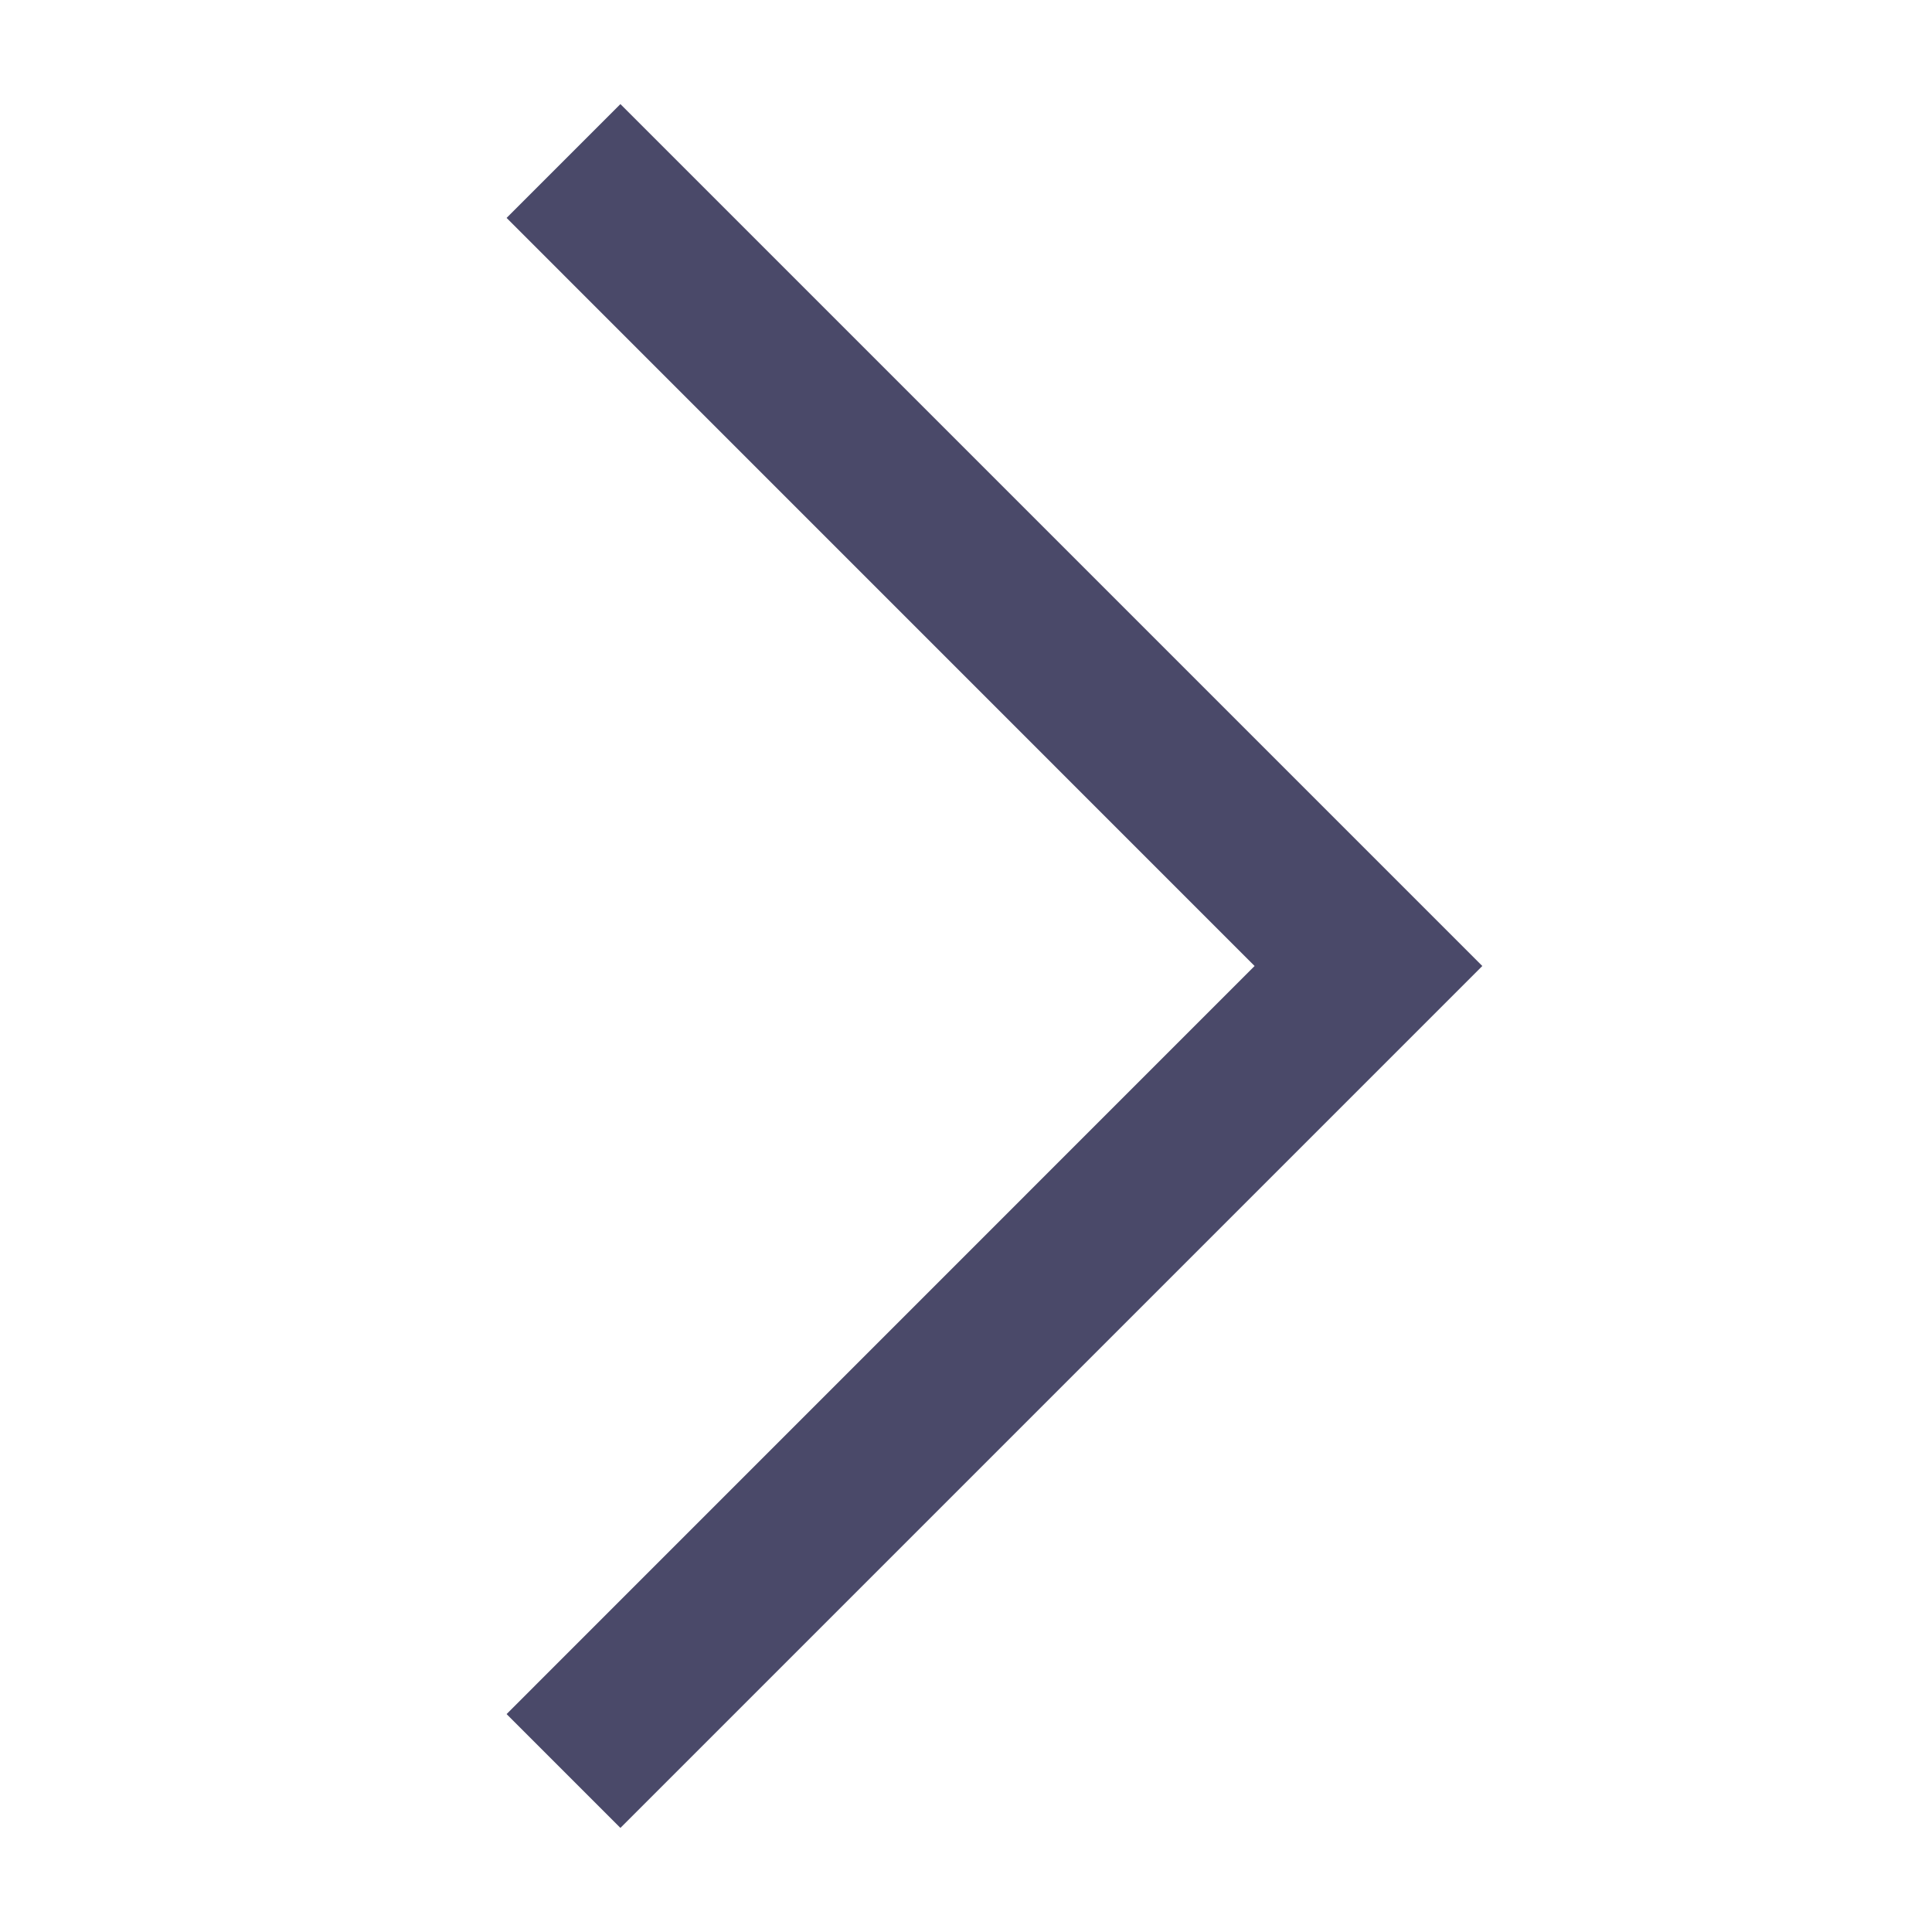
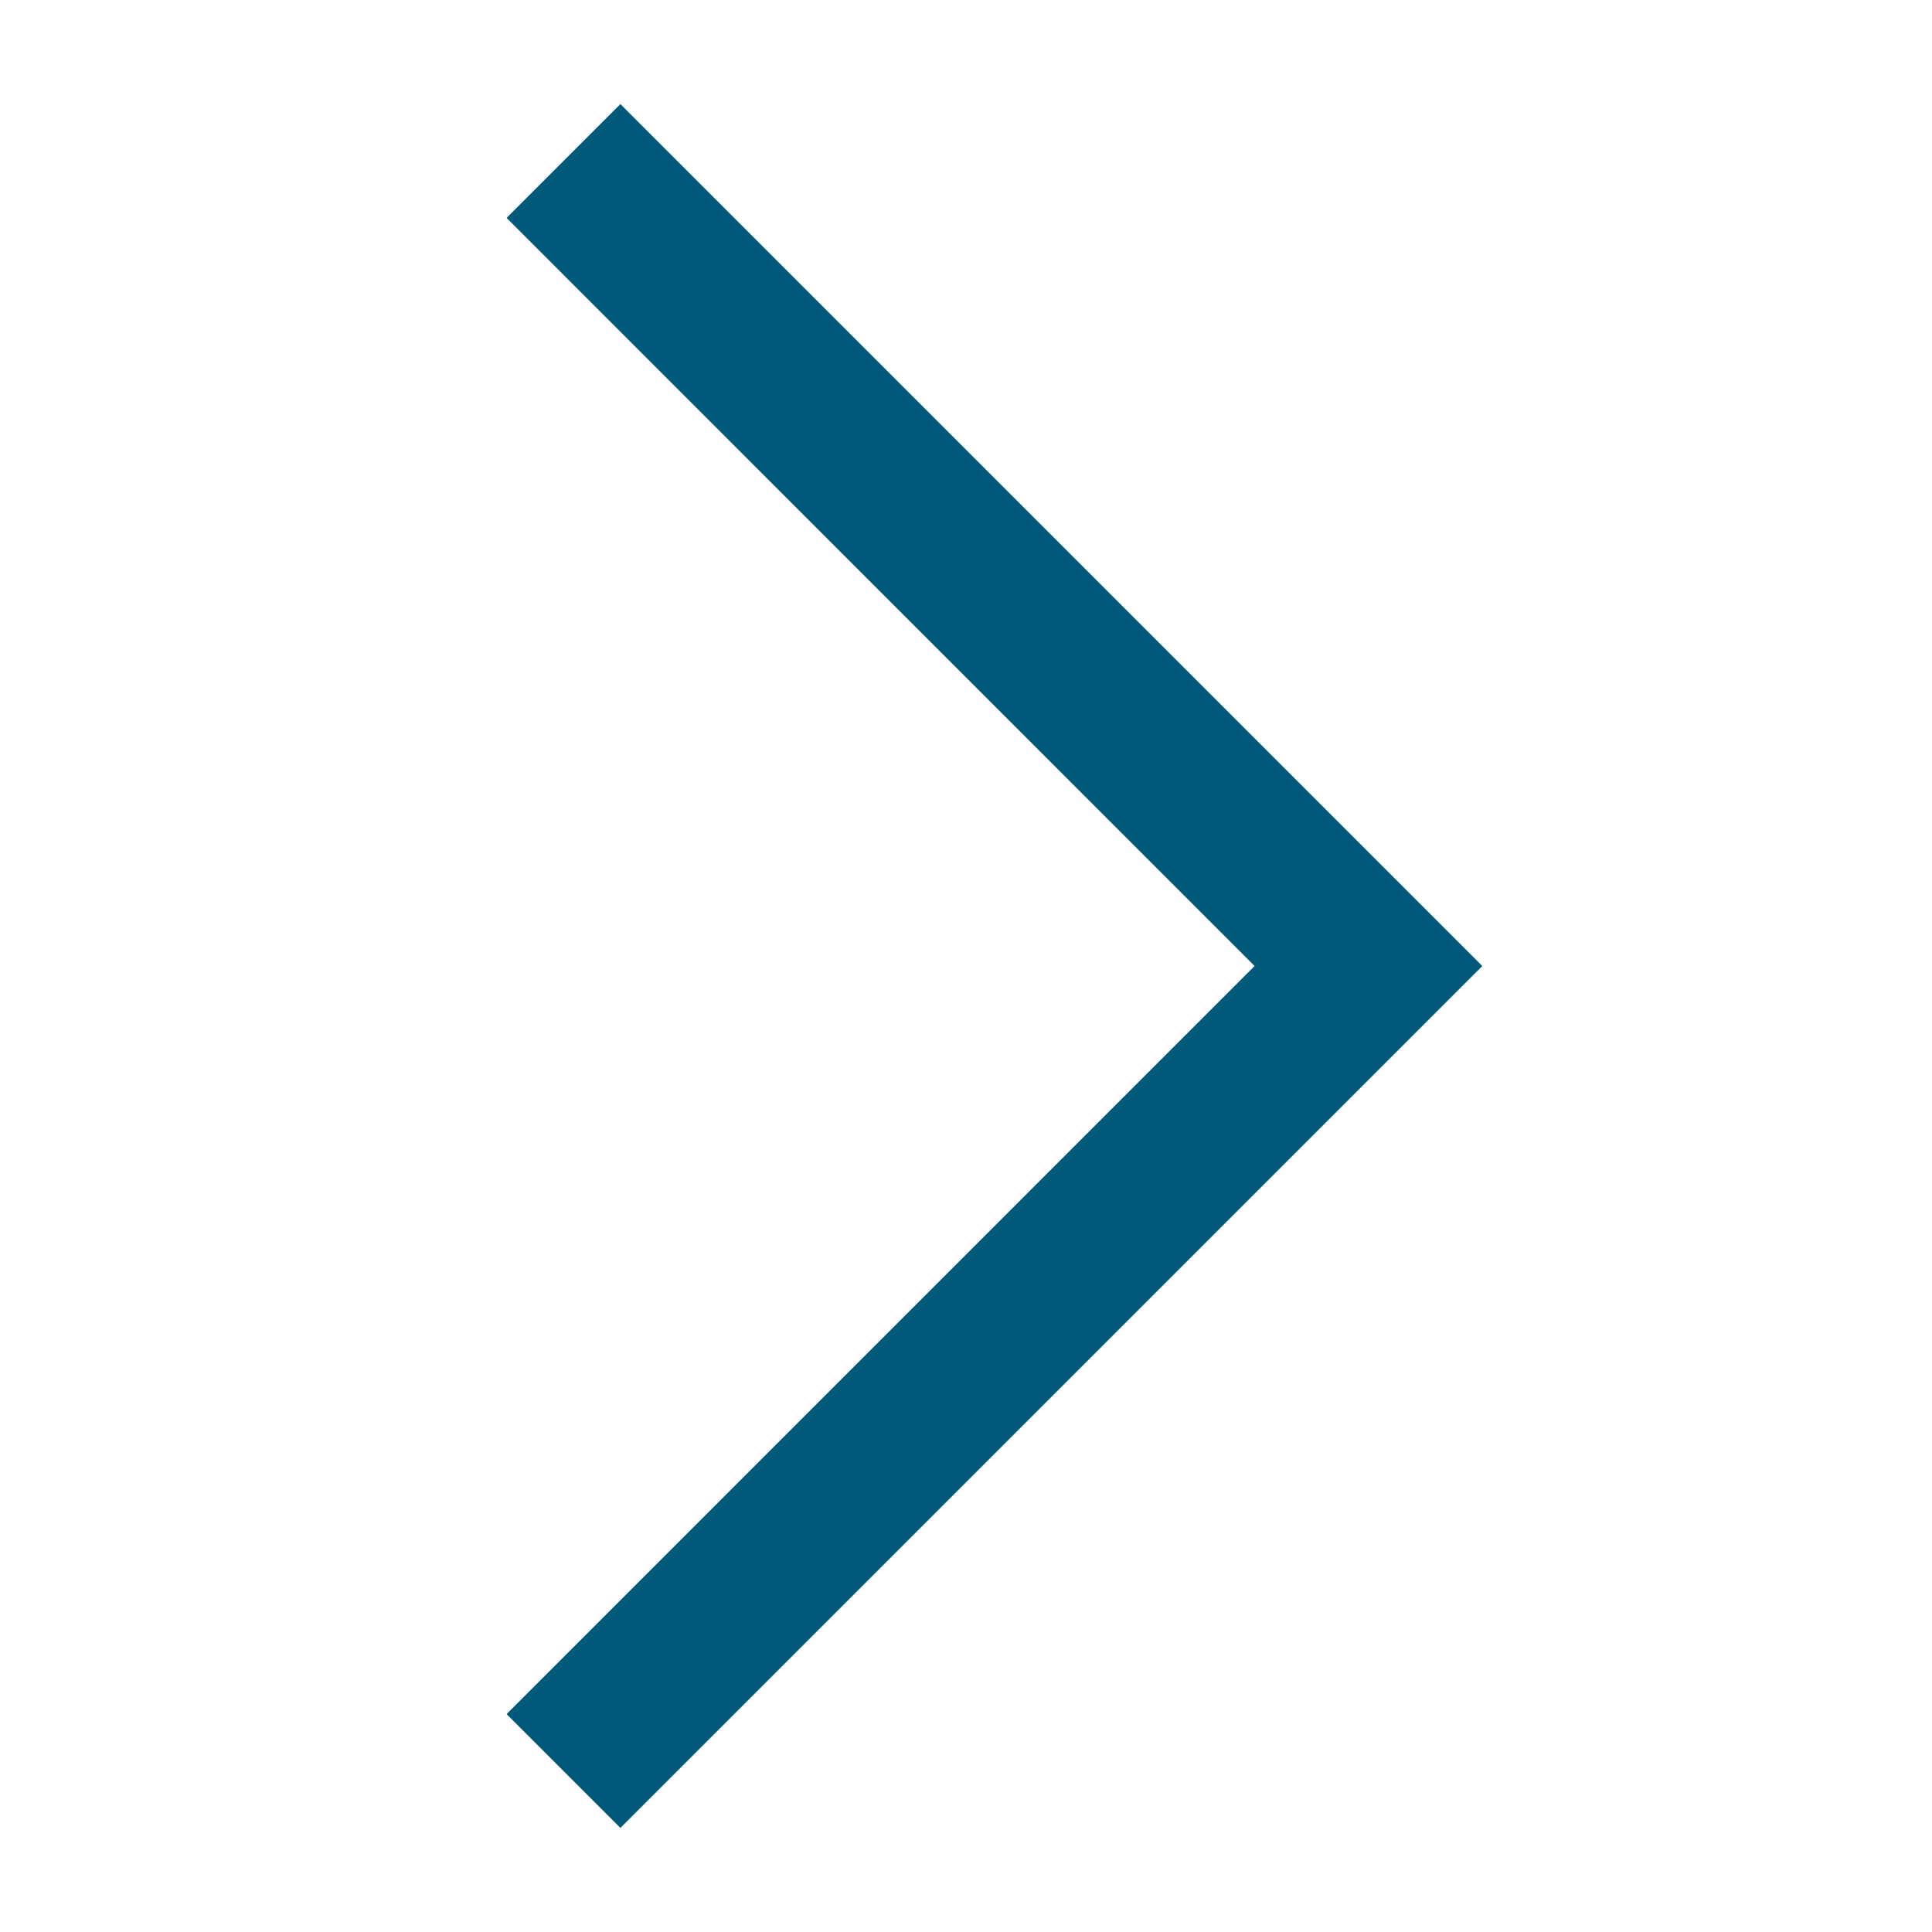
<svg xmlns="http://www.w3.org/2000/svg" width="24" height="24" viewBox="0 0 24 24">
-   <path fill="#4A4969" fill-rule="evenodd" d="M6.293 2.707L7.707 1.293 18.414 12 7.707 22.707 6.293 21.293 15.585 12z" />
+   <path fill="#00587a" fill-rule="evenodd" d="M6.293 2.707L7.707 1.293 18.414 12 7.707 22.707 6.293 21.293 15.585 12z" />
</svg>
